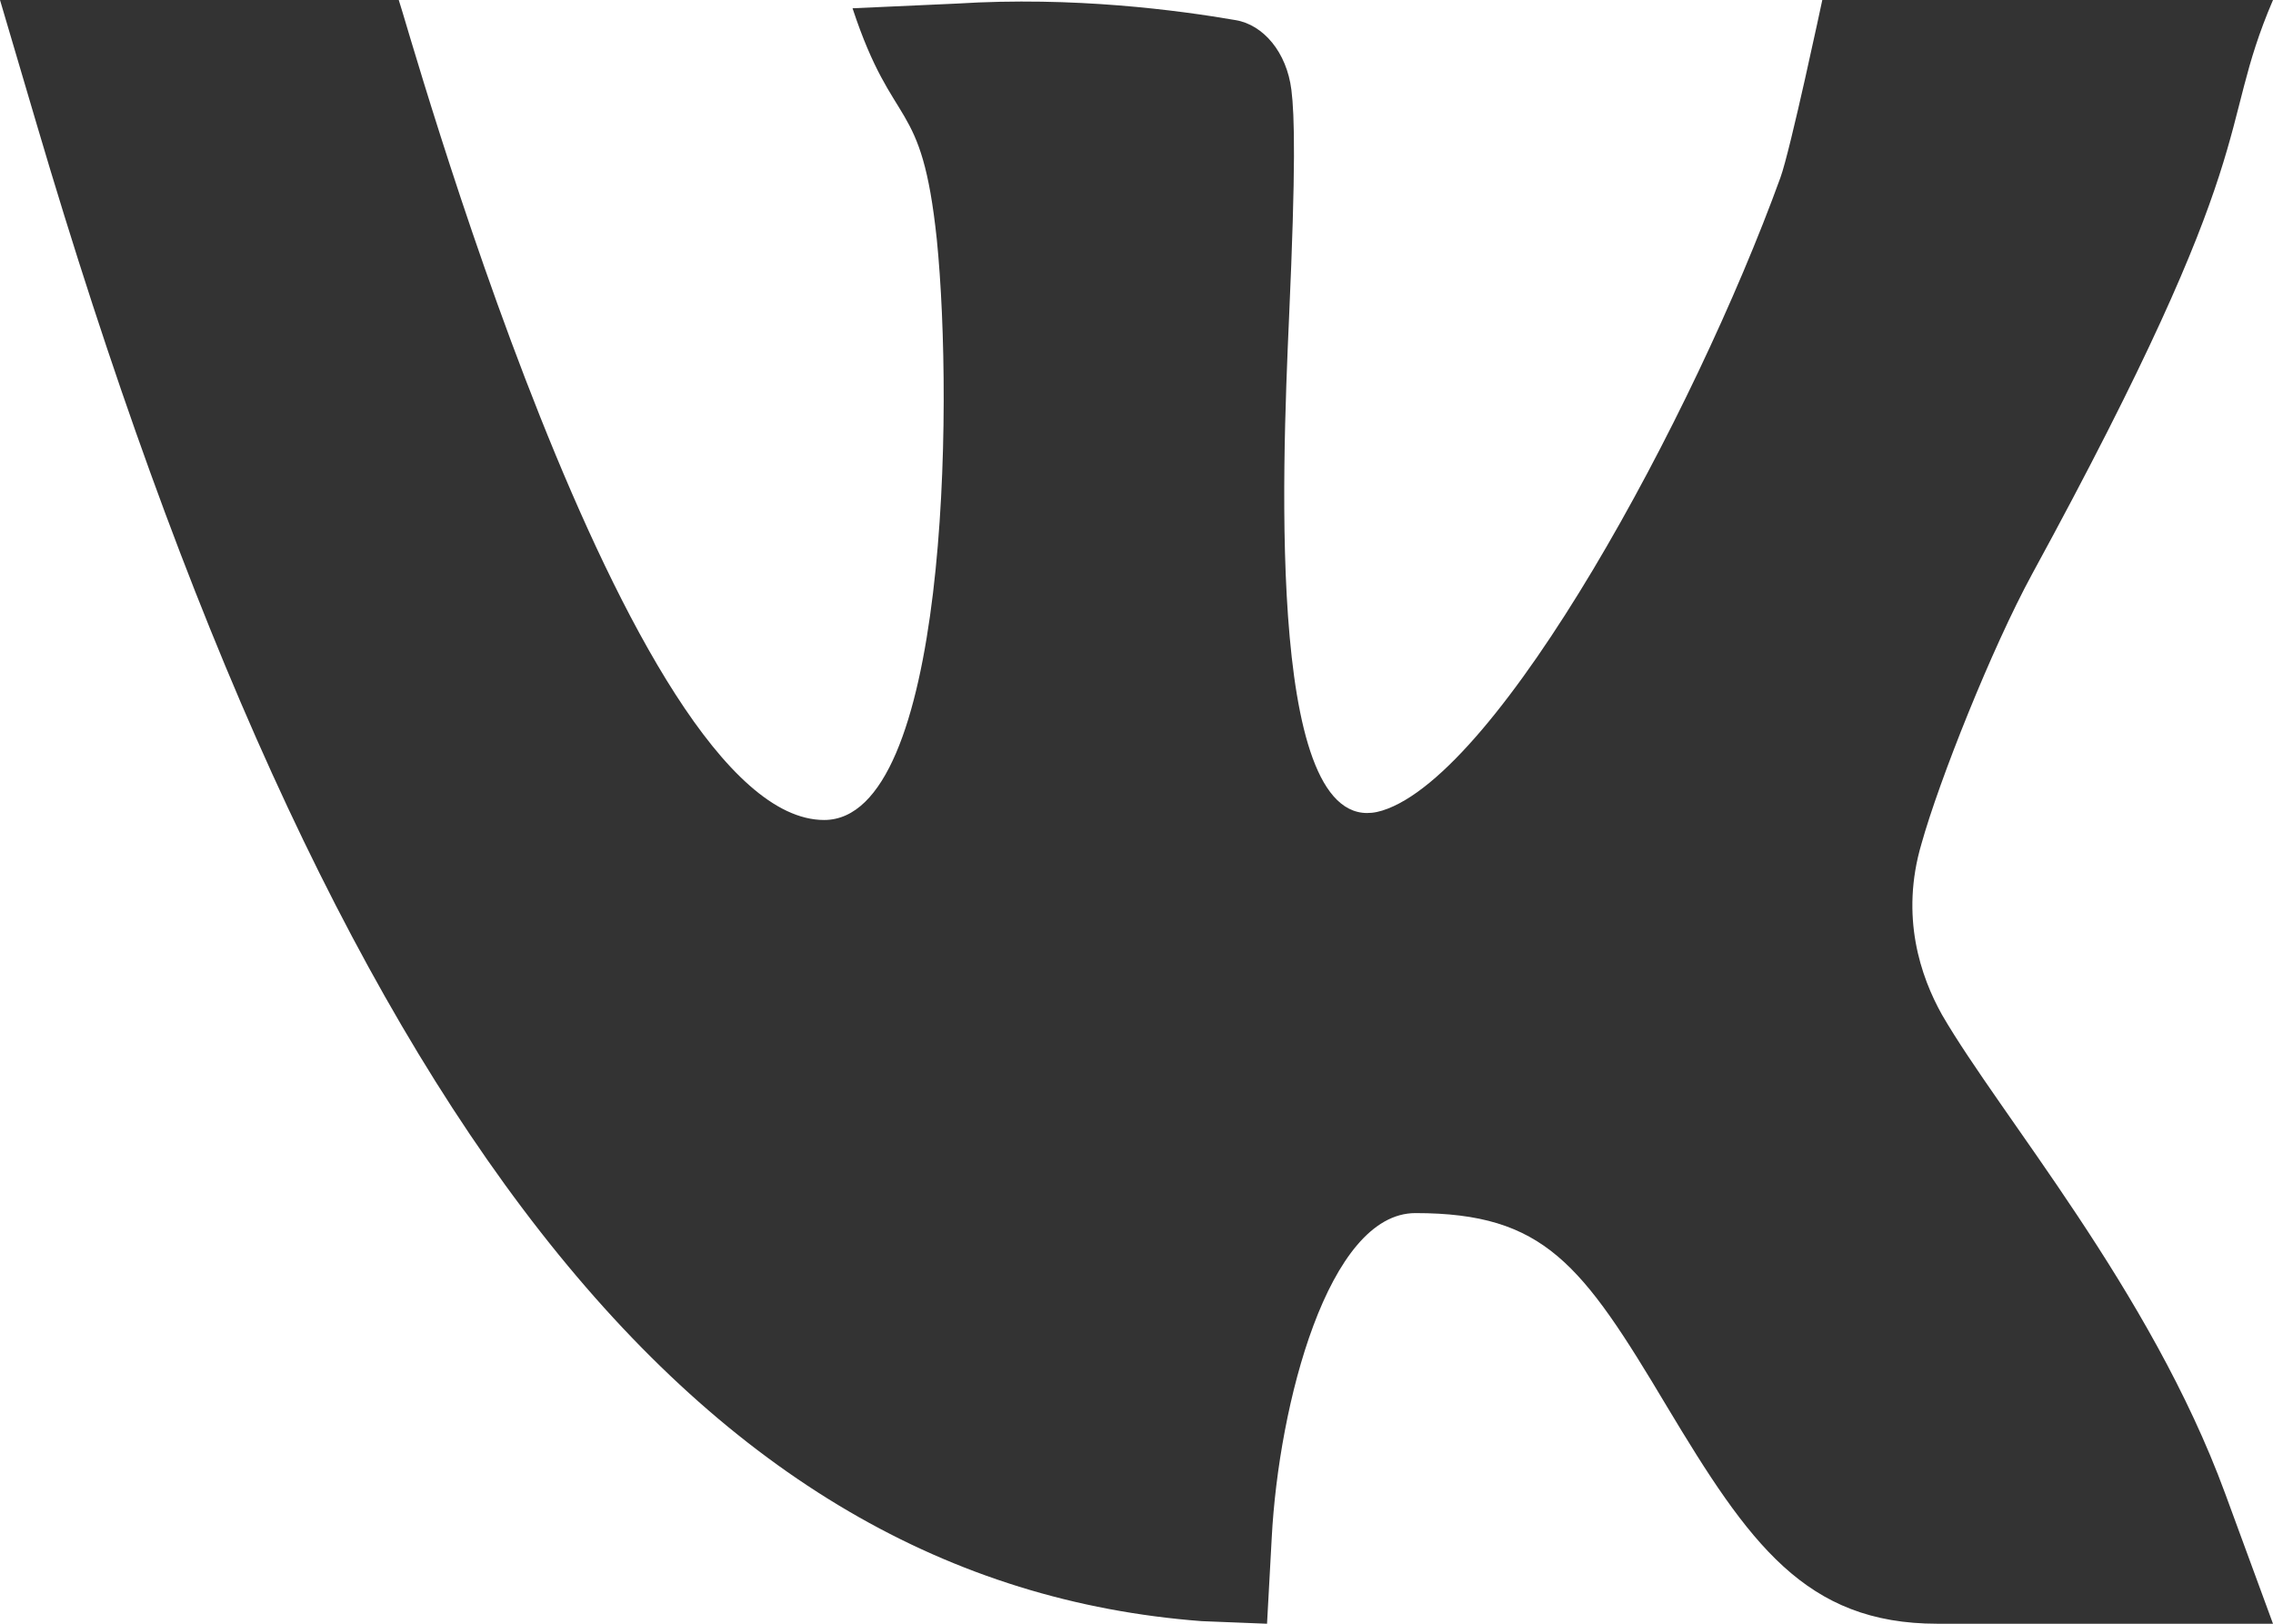
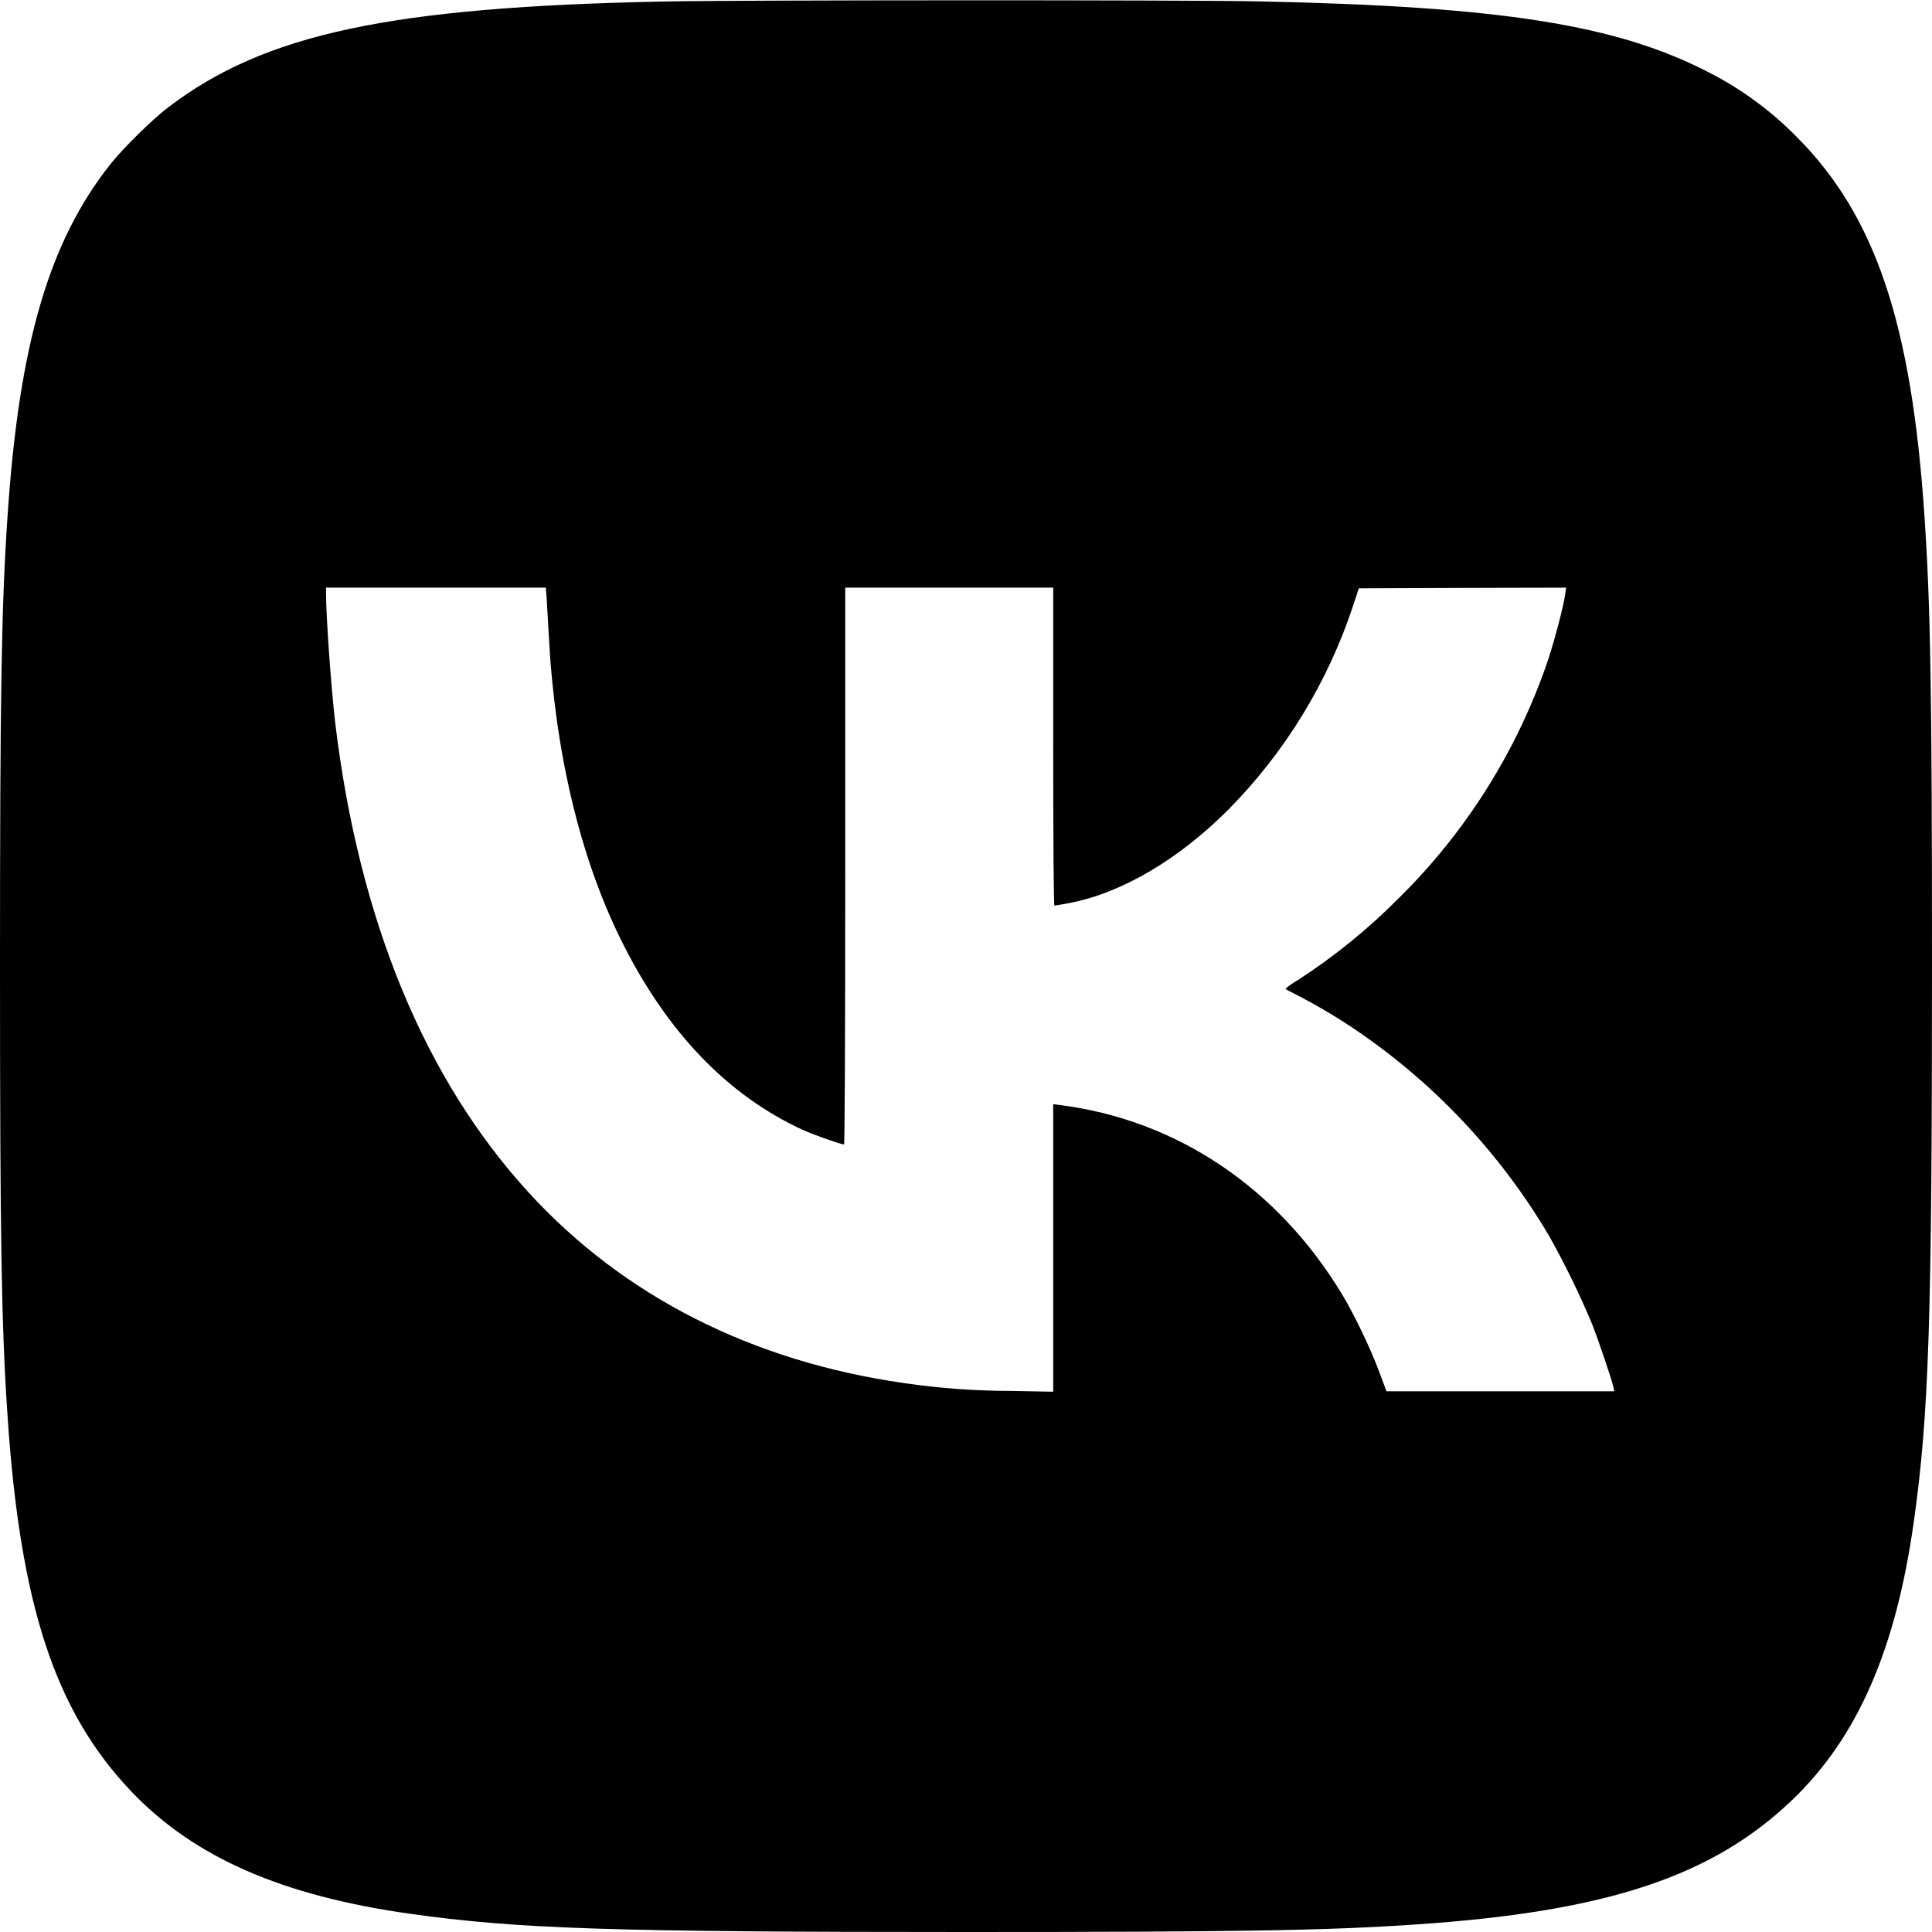
- <svg xmlns="http://www.w3.org/2000/svg" width="14" height="10" viewBox="0 0 14 10" fill="none">
-   <path d="M12.516 3.536C13.965 0.88 13.644 0.83 14 0H11.224C11.224 0 11.027 0.928 10.966 1.094C10.433 2.563 9.237 4.767 8.514 4.992C7.802 5.214 7.896 2.934 7.94 1.947C7.981 1.031 7.974 0.711 7.954 0.553C7.925 0.322 7.782 0.153 7.611 0.124C7.256 0.063 6.614 -0.023 5.894 0.022L5.251 0.051C5.505 0.82 5.676 0.584 5.77 1.474C5.875 2.516 5.834 5.05 5.076 5.05C3.862 5.05 2.499 0.111 2.456 0H0L0.225 0.762C2.036 6.903 4.301 9.748 7.401 9.984L7.804 10L7.833 9.469C7.876 8.65 8.18 7.471 8.718 7.471C9.513 7.471 9.743 7.784 10.267 8.662C10.772 9.504 11.119 10 11.933 10H14L13.705 9.197C13.245 7.945 12.322 6.872 11.961 6.249C11.83 6.015 11.702 5.645 11.835 5.196C11.944 4.806 12.268 3.992 12.516 3.536Z" fill="#333333" />
+ <svg xmlns="http://www.w3.org/2000/svg" version="1.0" width="52" height="52" viewBox="0 0 1440 1440">
+   <path d="M496 1.1c-204.8 4-298.6 24-370.5 78.8-11.9 9-33.4 30.2-42.9 42.1-46 57.8-68.4 134.1-77 263C1.1 451.5 0 515.6 0 720s1.1 268.5 5.6 335c9.5 142.2 35.7 221.3 92.9 280.9 46.6 48.6 111.9 77.1 207 90.5 80 11.3 150.4 13.6 414.5 13.6 204.4 0 268.5-1.1 335-5.6 142.2-9.5 221.3-35.7 280.9-92.9 48.6-46.6 77.1-111.9 90.5-207 11.3-80 13.6-150.4 13.6-414.5 0-204.4-1.1-268.5-5.6-335-9.6-143.9-36.6-224-94.9-282.6a251.3 251.3 0 0 0-64.8-47.9C1205.7 18.4 1118.9 4.7 937 1c-54.3-1.1-384.6-1-441 .1zm-88.6 444.1L409 473c4.4 85.9 23 164.8 53.3 226.4 33.9 69.1 79.8 117.1 136.6 143 7.8 3.5 27.9 10.6 30.2 10.6.5 0 .9-78.2.9-207.5V438h155v118.5c0 74.1.4 118.5.9 118.5.6 0 5.7-.9 11.5-2 38.8-7.5 80.9-32.3 118.1-69.5a390.3 390.3 0 0 0 93-152l4.3-13 77.2-.3 77.3-.2-.7 4.9c-1.1 8.4-7.5 32.8-12.7 48.8A453.7 453.7 0 0 1 1042 670a449.9 449.9 0 0 1-74.2 60.2 67.8 67.8 0 0 0-9.7 6.7c0 .3 3 2 6.7 3.8a429 429 0 0 1 43.7 25.6 480.5 480.5 0 0 1 146.4 155.4 634.8 634.8 0 0 1 31.6 64.8c5 12.6 14.8 41.7 16 47.2l.7 3.3h-169.8l-5.3-14.3c-6.3-17-18.6-42.7-27.5-57.5-48.2-80-123.6-130.6-210.8-141.6l-4.8-.6v214.3l-32.7-.6a547 547 0 0 1-78.3-5.8c-113.5-16.2-209.1-64.7-279.8-141.9-77.6-84.7-126.4-202.8-144.2-349-3.1-25.9-7-80.2-7-98.1V438h163.8l.6 7.2z" />
</svg>
